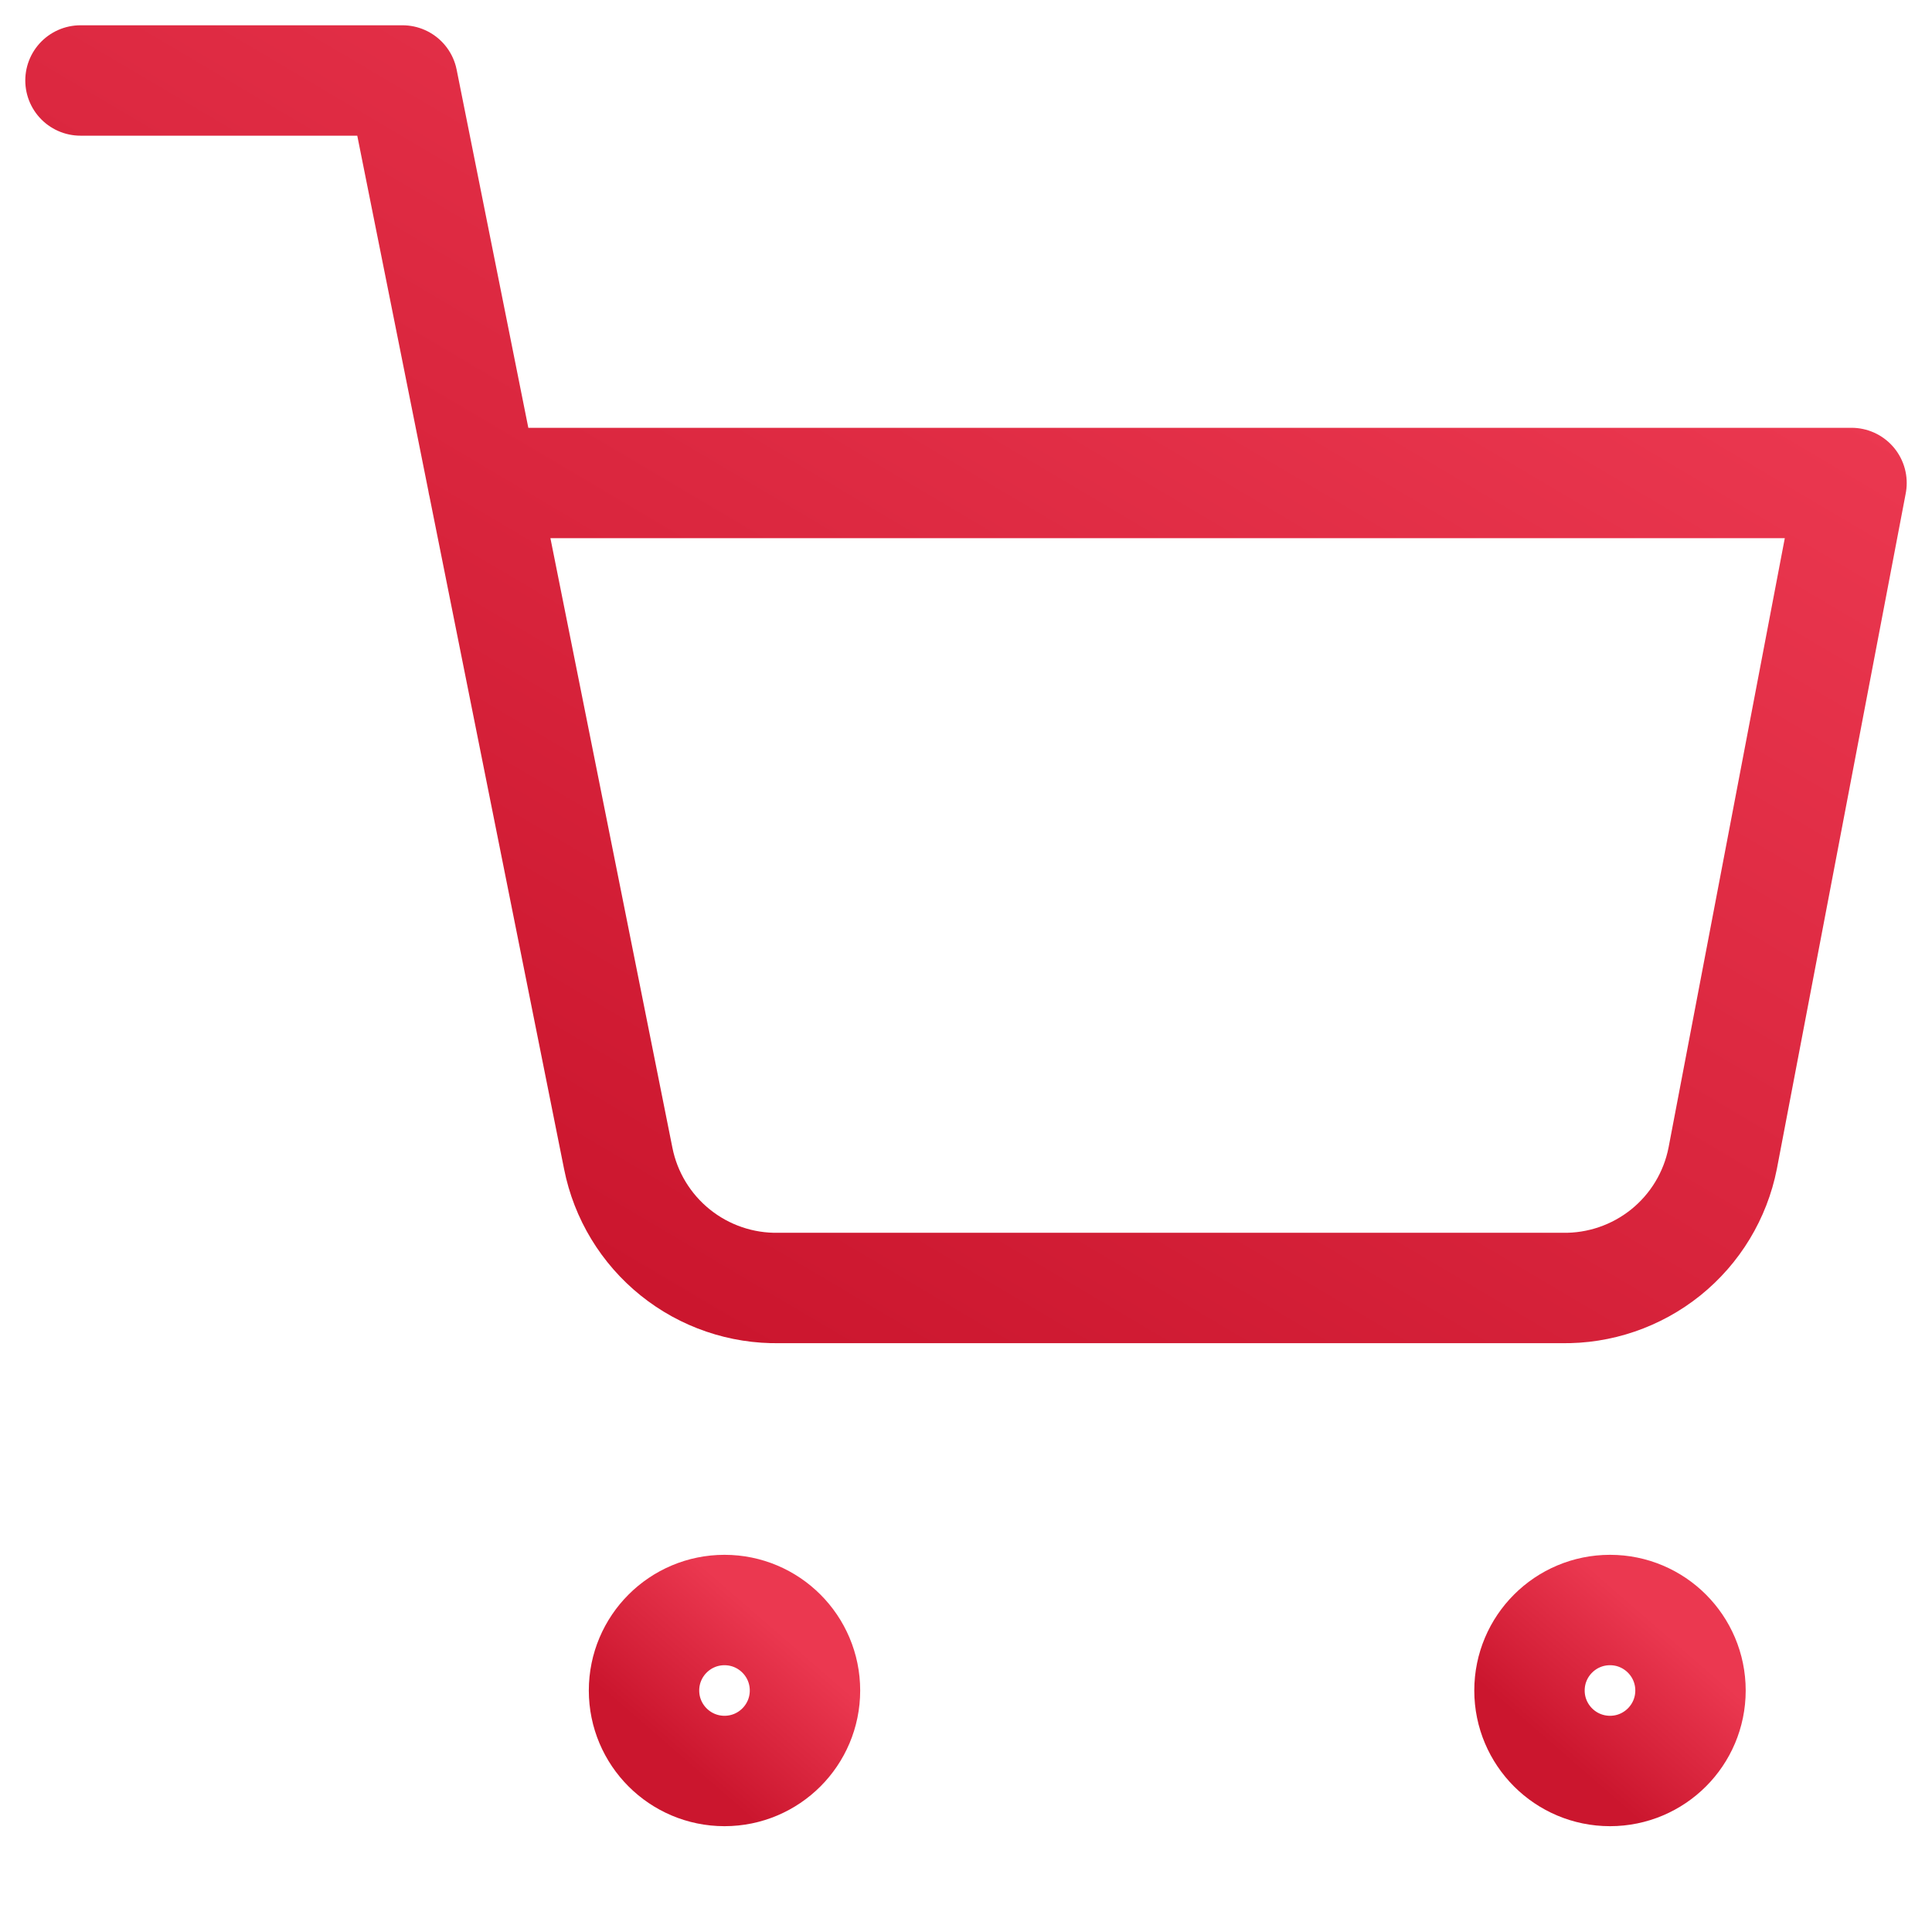
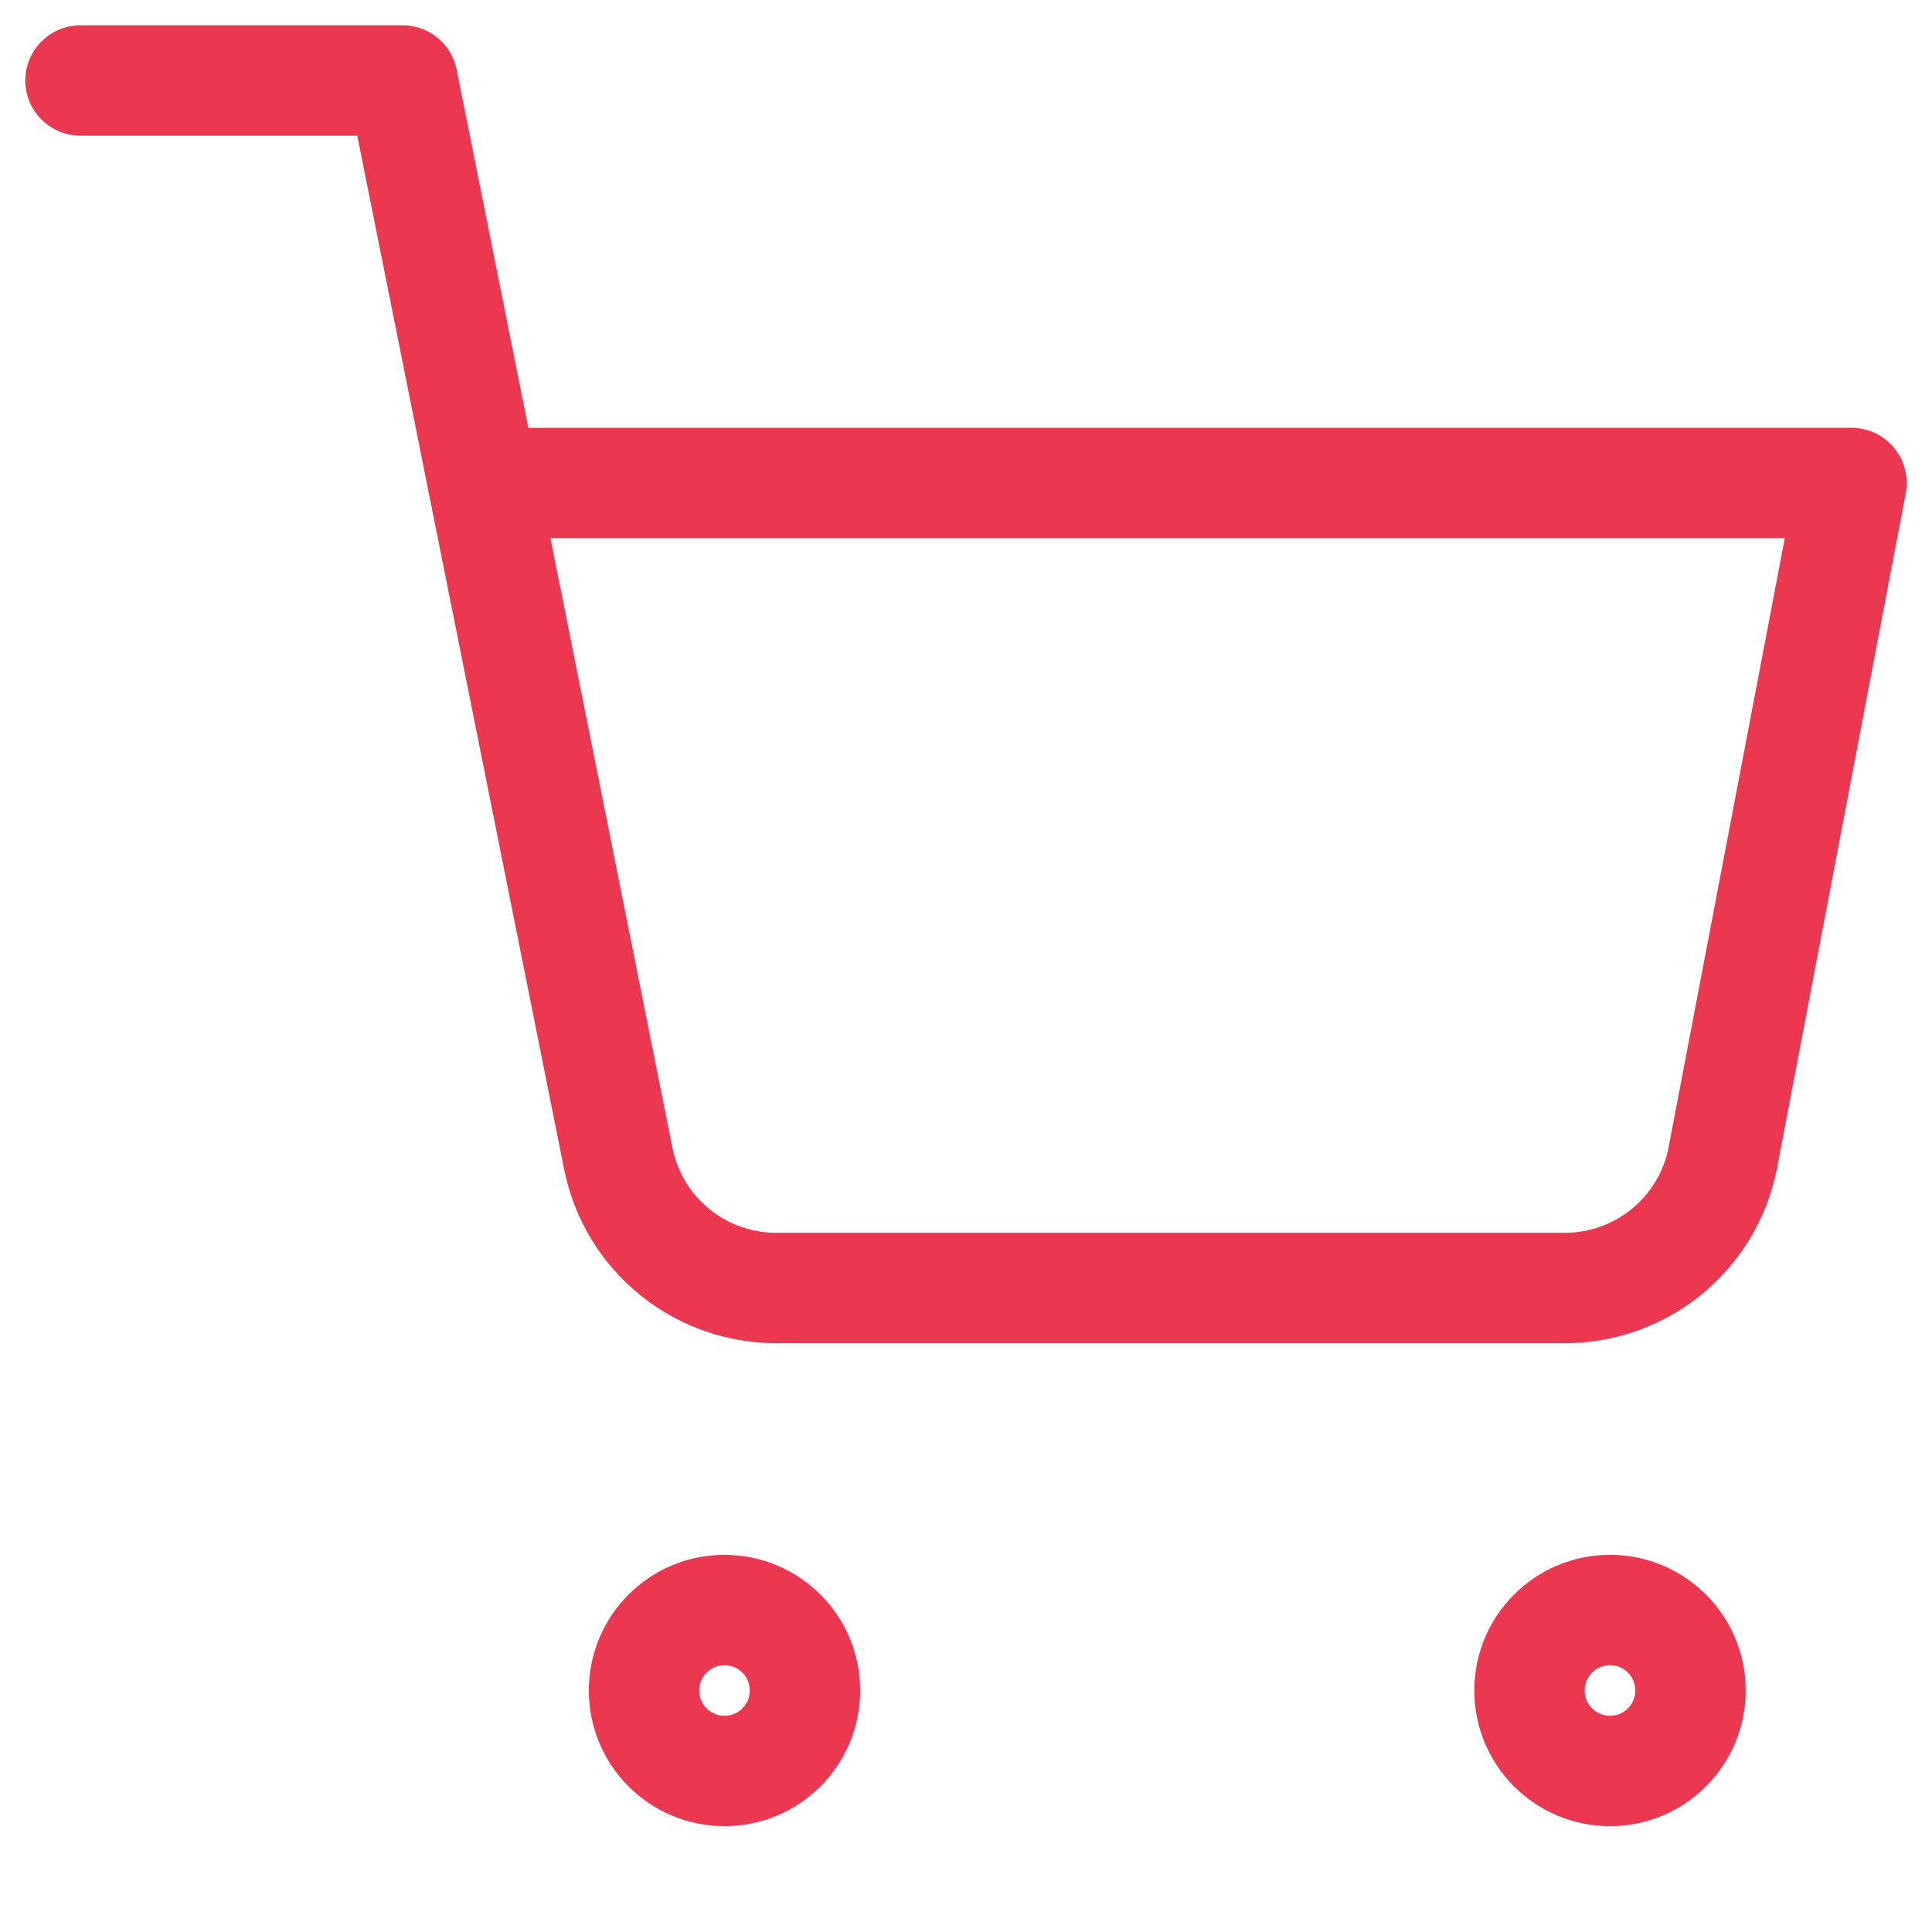
<svg xmlns="http://www.w3.org/2000/svg" width="35" height="35" viewBox="0 0 35 35" fill="none">
  <path d="M13.125 32.083C13.93 32.083 14.583 31.43 14.583 30.625C14.583 29.82 13.93 29.167 13.125 29.167C12.32 29.167 11.667 29.82 11.667 30.625C11.667 31.43 12.32 32.083 13.125 32.083Z" stroke="url(#paint0_linear_1319_98)" stroke-width="2" stroke-linecap="round" stroke-linejoin="round" />
  <path d="M29.167 32.083C29.972 32.083 30.625 31.43 30.625 30.625C30.625 29.82 29.972 29.167 29.167 29.167C28.361 29.167 27.708 29.82 27.708 30.625C27.708 31.43 28.361 32.083 29.167 32.083Z" stroke="url(#paint1_linear_1319_98)" stroke-width="2" stroke-linecap="round" stroke-linejoin="round" />
  <path d="M1.458 1.458H7.292L11.2 20.985C11.333 21.657 11.699 22.26 12.232 22.689C12.765 23.118 13.432 23.346 14.117 23.333H28.292C28.976 23.346 29.643 23.118 30.177 22.689C30.71 22.26 31.075 21.657 31.208 20.985L33.542 8.75H8.75" stroke="url(#paint2_linear_1319_98)" stroke-width="2" stroke-linecap="round" stroke-linejoin="round" />
  <defs>
    <linearGradient id="paint0_linear_1319_98" x1="14.131" y1="29.56" x2="12.221" y2="31.762" gradientUnits="userSpaceOnUse">
      <stop stop-color="#EB3850" />
-       <stop offset="1" stop-color="#CB162E" />
+       <stop offset="1" stop-color="#eb3850" />
    </linearGradient>
    <linearGradient id="paint1_linear_1319_98" x1="30.173" y1="29.56" x2="28.262" y2="31.762" gradientUnits="userSpaceOnUse">
      <stop stop-color="#EB3850" />
-       <stop offset="1" stop-color="#CB162E" />
+       <stop offset="1" stop-color="#eb3850" />
    </linearGradient>
    <linearGradient id="paint2_linear_1319_98" x1="28.569" y1="4.412" x2="15.884" y2="25.855" gradientUnits="userSpaceOnUse">
      <stop stop-color="#EB3850" />
-       <stop offset="1" stop-color="#CB162E" />
+       <stop offset="1" stop-color="#eb3850" />
    </linearGradient>
  </defs>
</svg>
